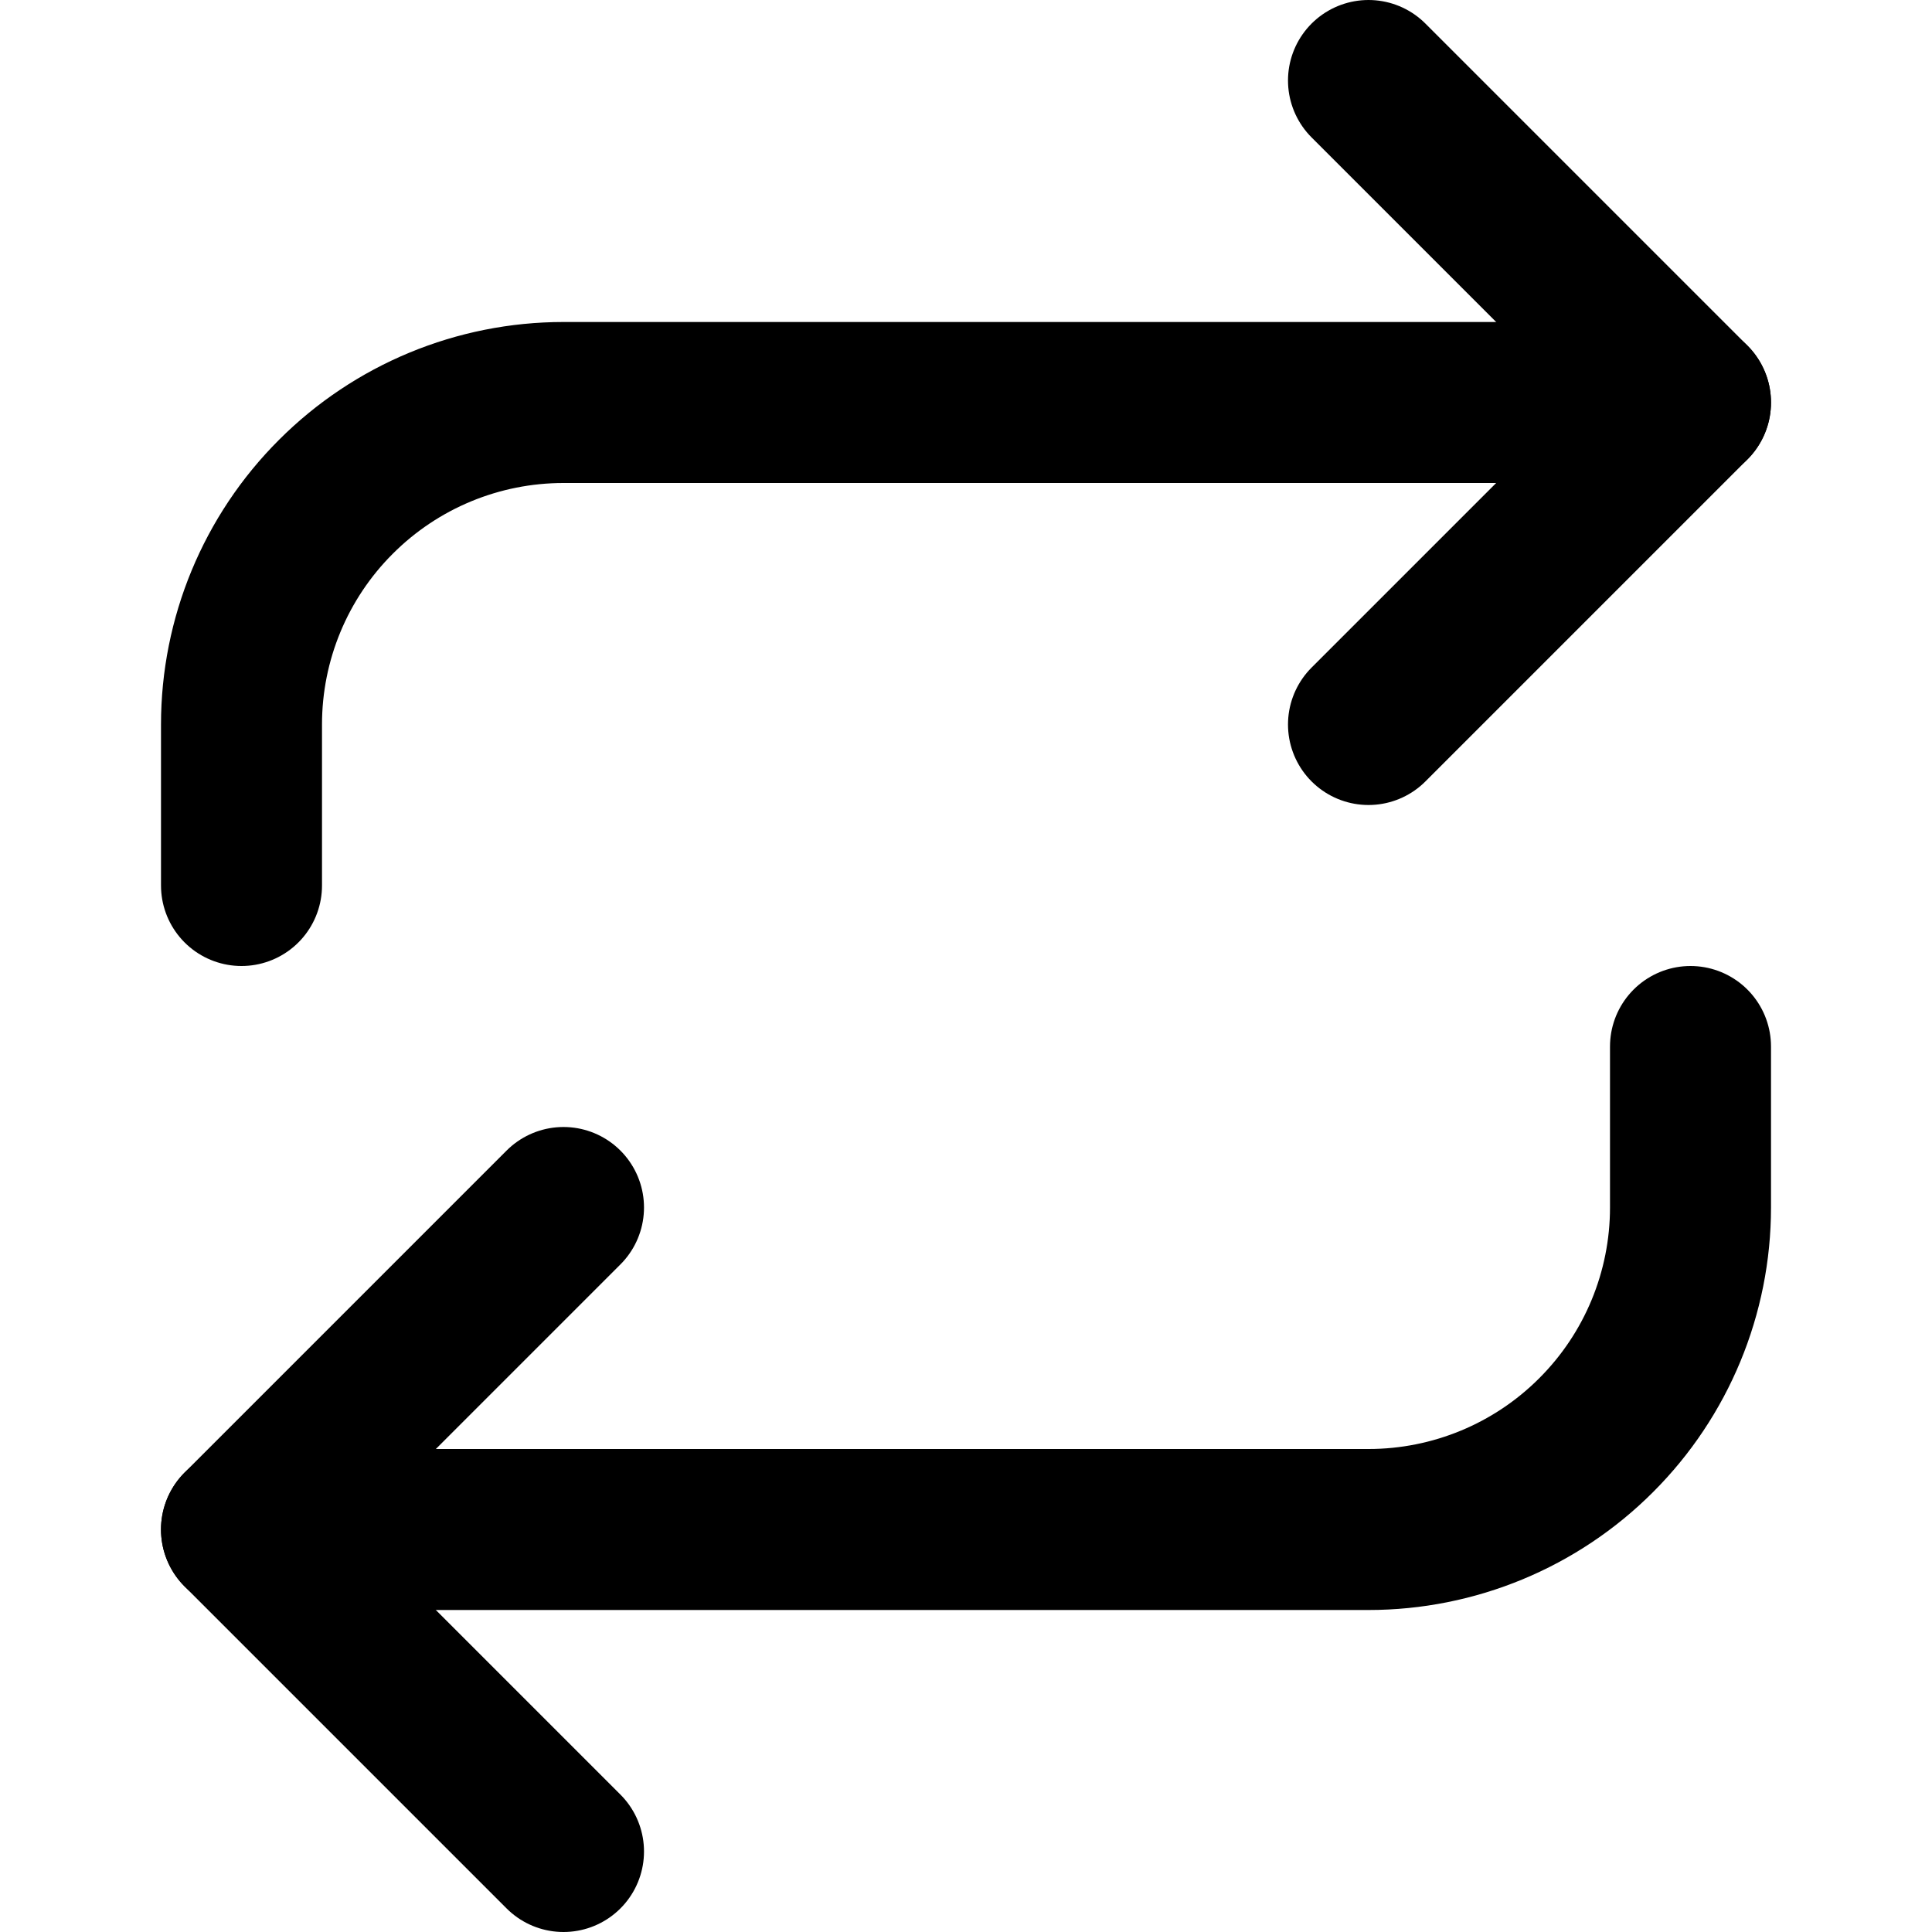
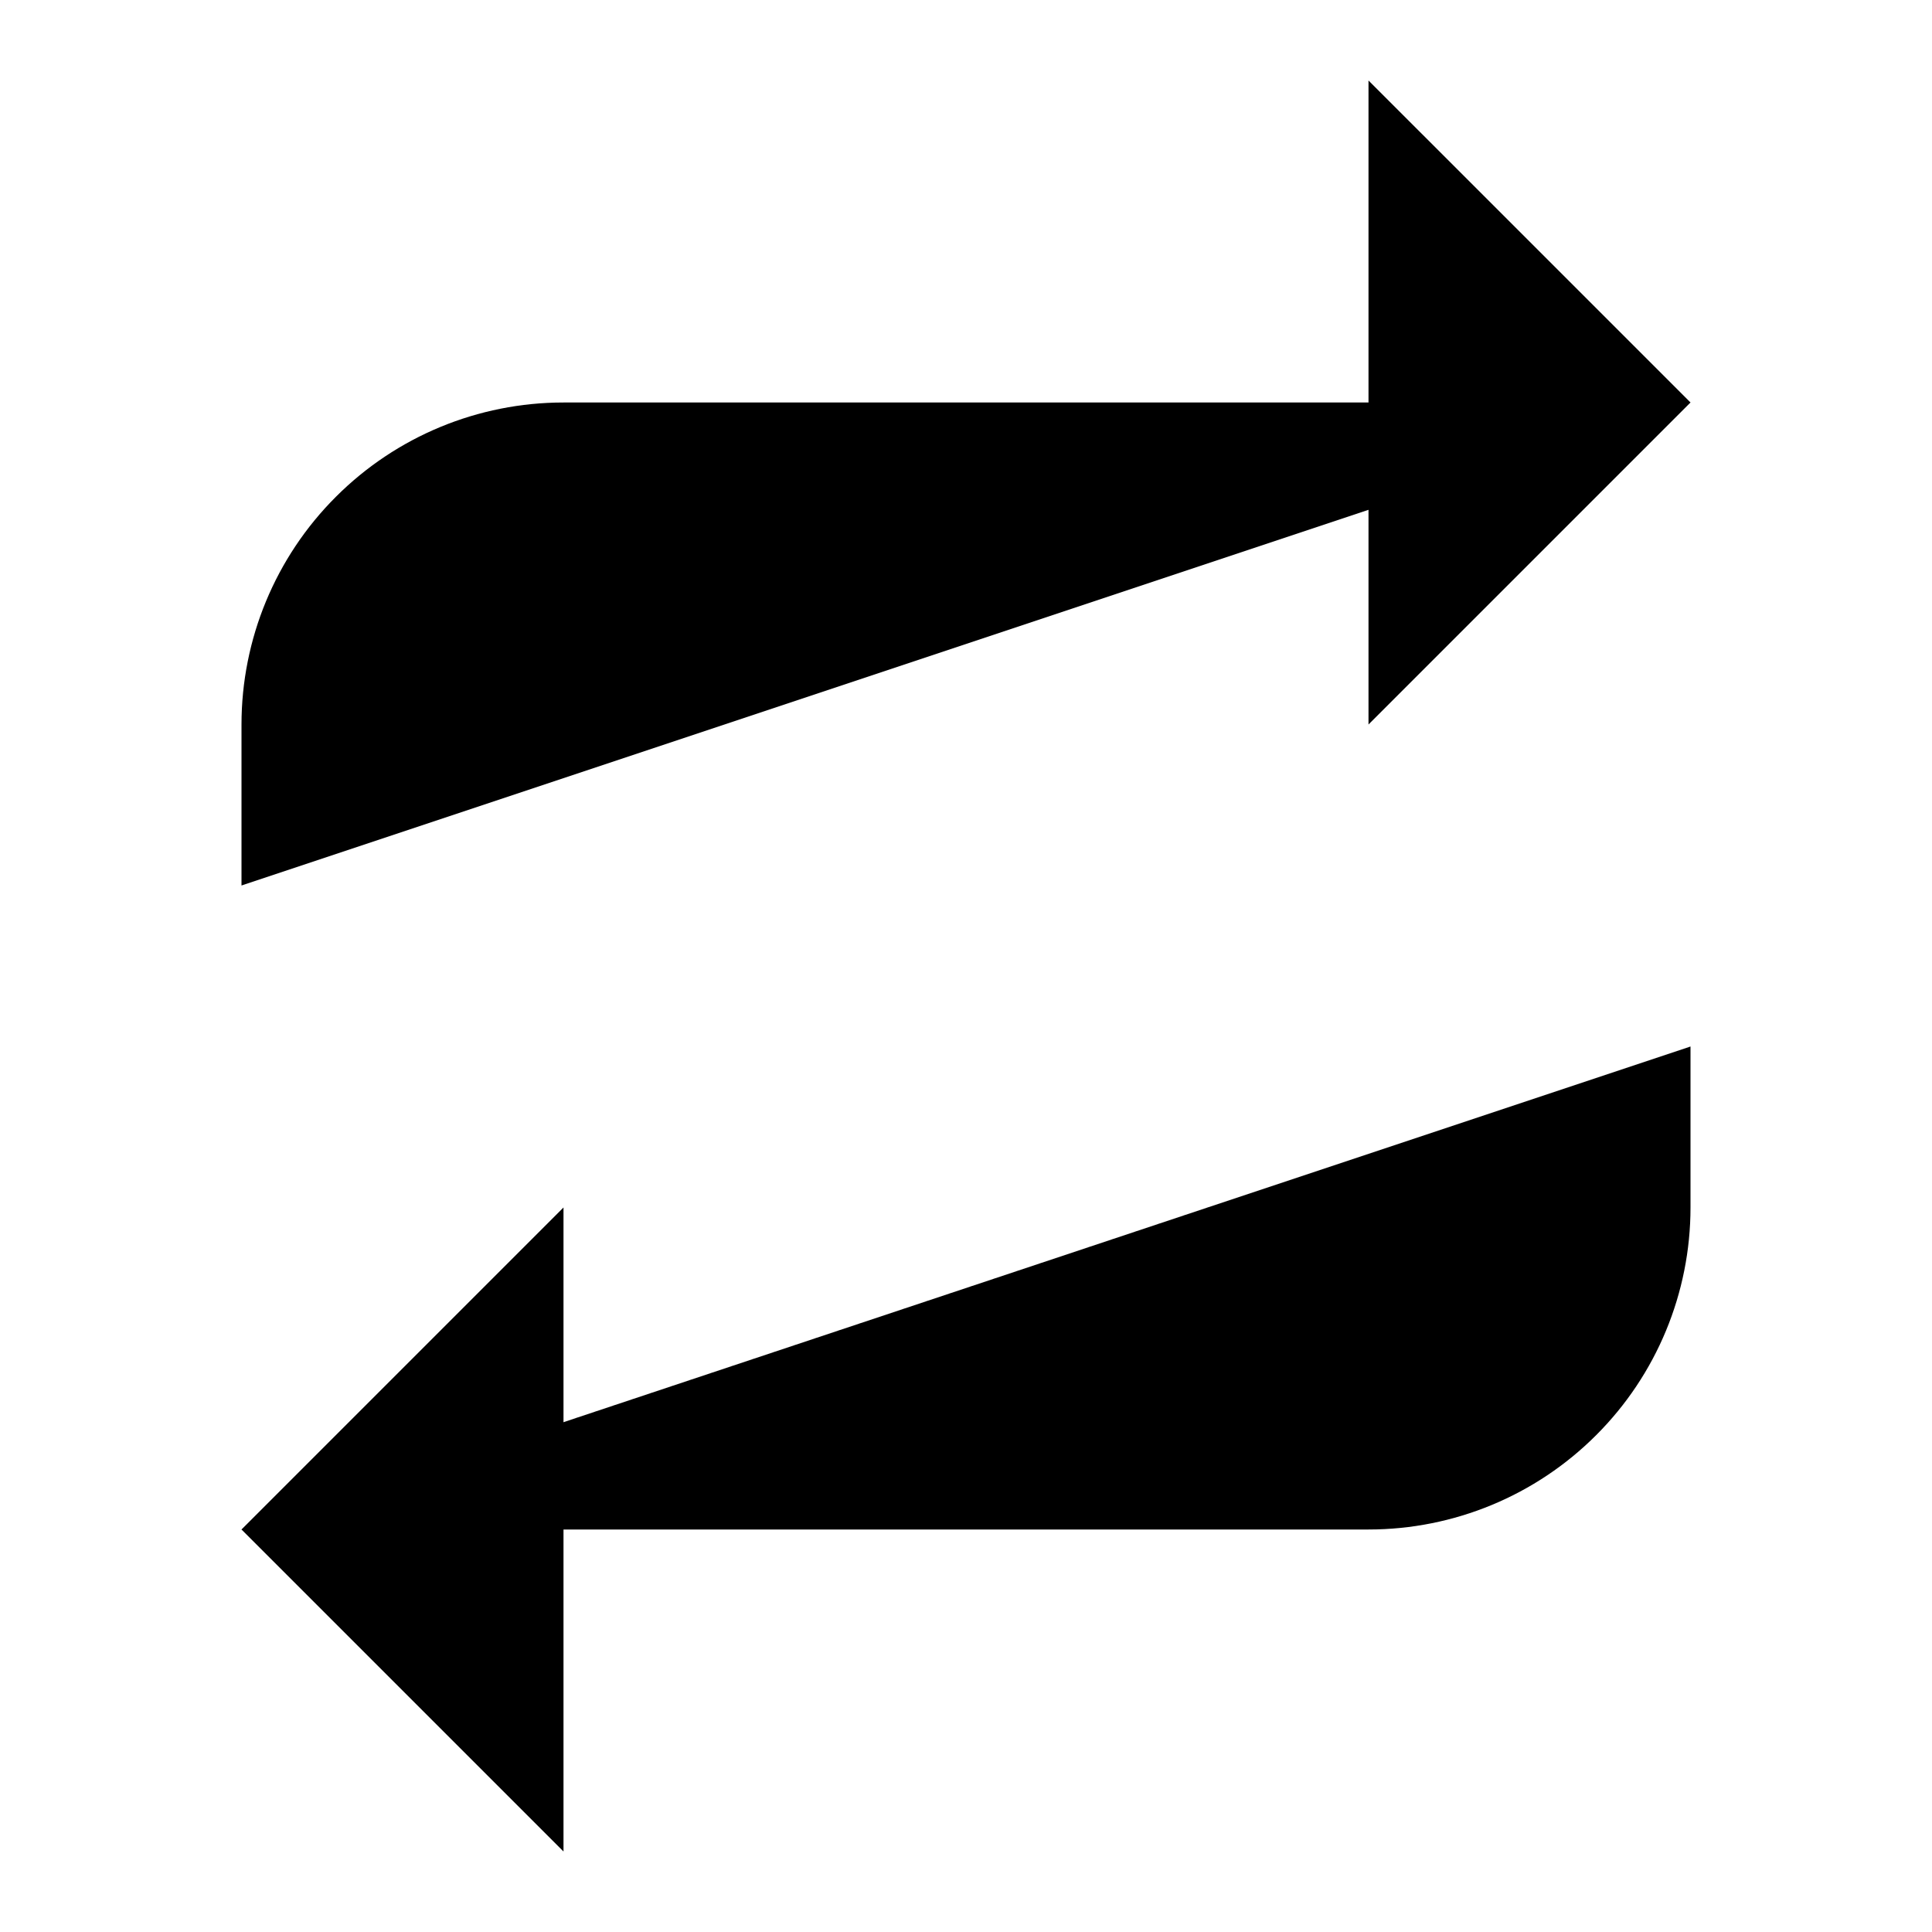
- <svg xmlns="http://www.w3.org/2000/svg" width="24" height="24" viewBox="0 0 24 24" fill="none">
-   <path d="M17 1L21 5L17 9" stroke="black" stroke-width="2" stroke-linecap="round" stroke-linejoin="round" />
-   <path d="M3 11V9C3 7.939 3.421 6.922 4.172 6.172C4.922 5.421 5.939 5 7 5H21" stroke="black" stroke-width="2" stroke-linecap="round" stroke-linejoin="round" />
-   <path d="M7 23L3 19L7 15" stroke="black" stroke-width="2" stroke-linecap="round" stroke-linejoin="round" />
-   <path d="M21 13V15C21 16.061 20.579 17.078 19.828 17.828C19.078 18.579 18.061 19 17 19H3" stroke="black" stroke-width="2" stroke-linecap="round" stroke-linejoin="round" />
+ <svg xmlns="http://www.w3.org/2000/svg" width="24" height="24" viewBox="0 0 24 24">
+   <path d="M17 1L21 5L17 9" />
+   <path d="M3 11V9C3 7.939 3.421 6.922 4.172 6.172C4.922 5.421 5.939 5 7 5H21" />
+   <path d="M7 23L3 19L7 15" />
+   <path d="M21 13V15C21 16.061 20.579 17.078 19.828 17.828C19.078 18.579 18.061 19 17 19H3" />
</svg>
